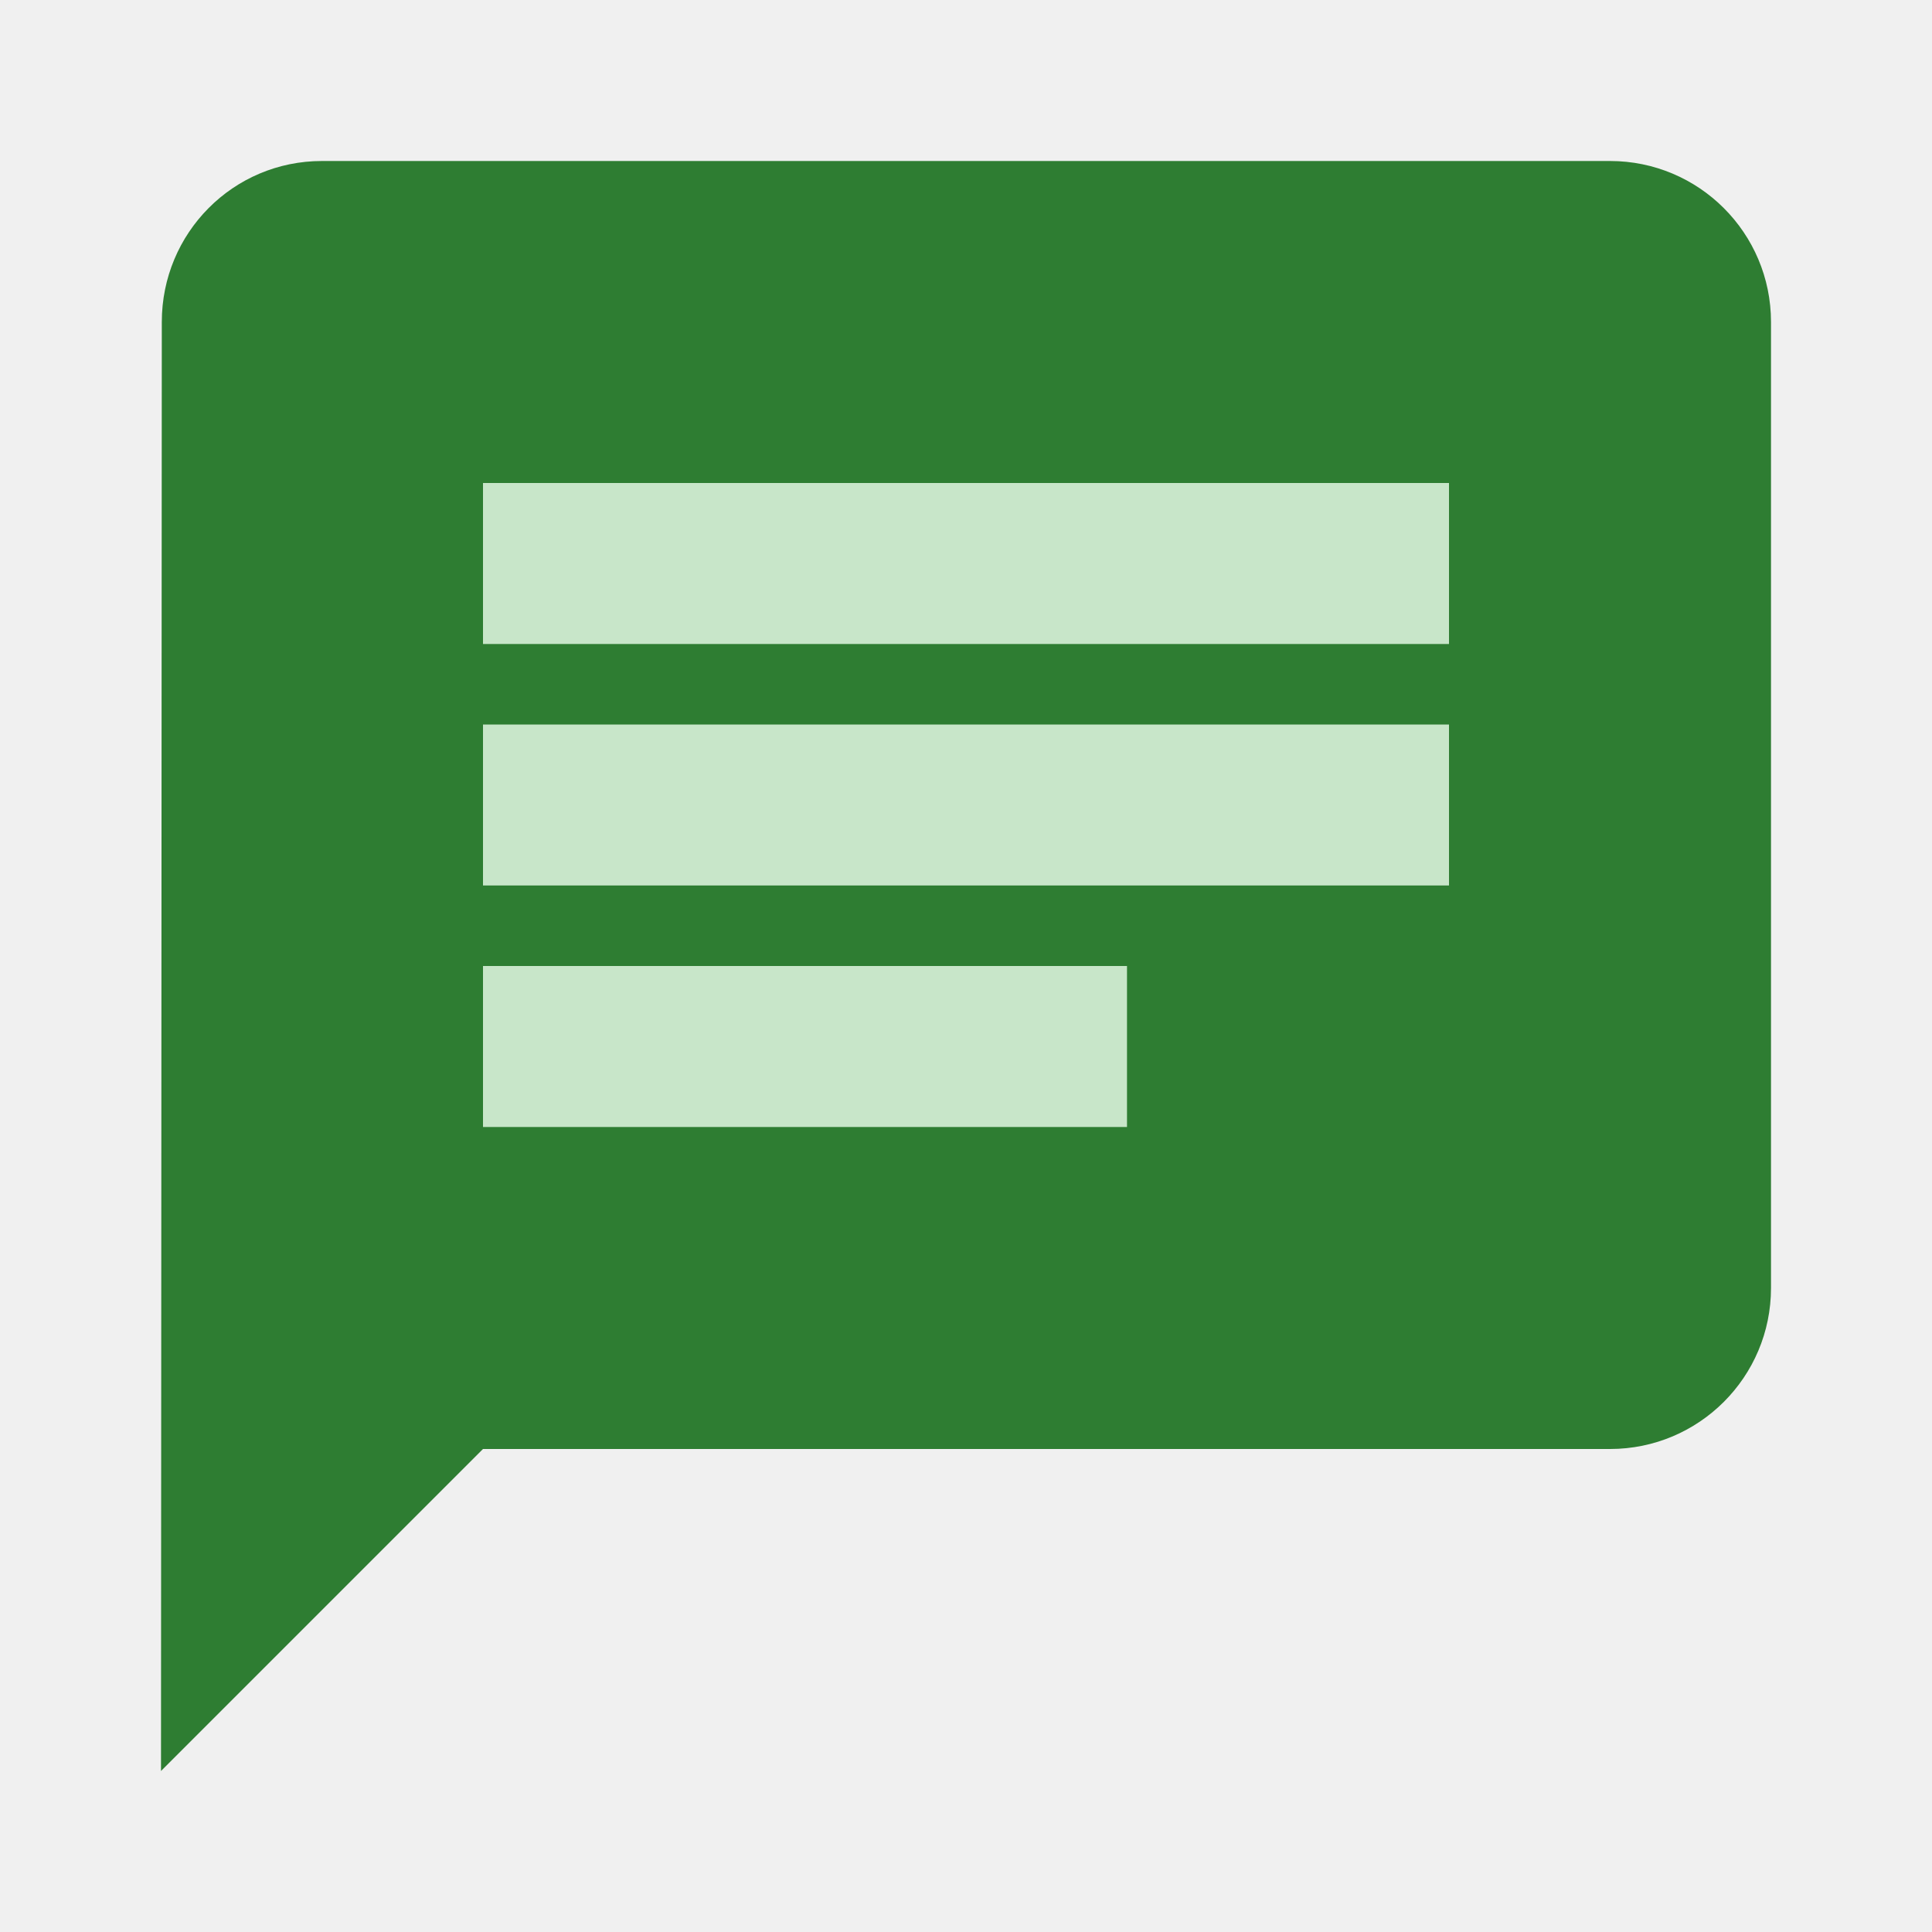
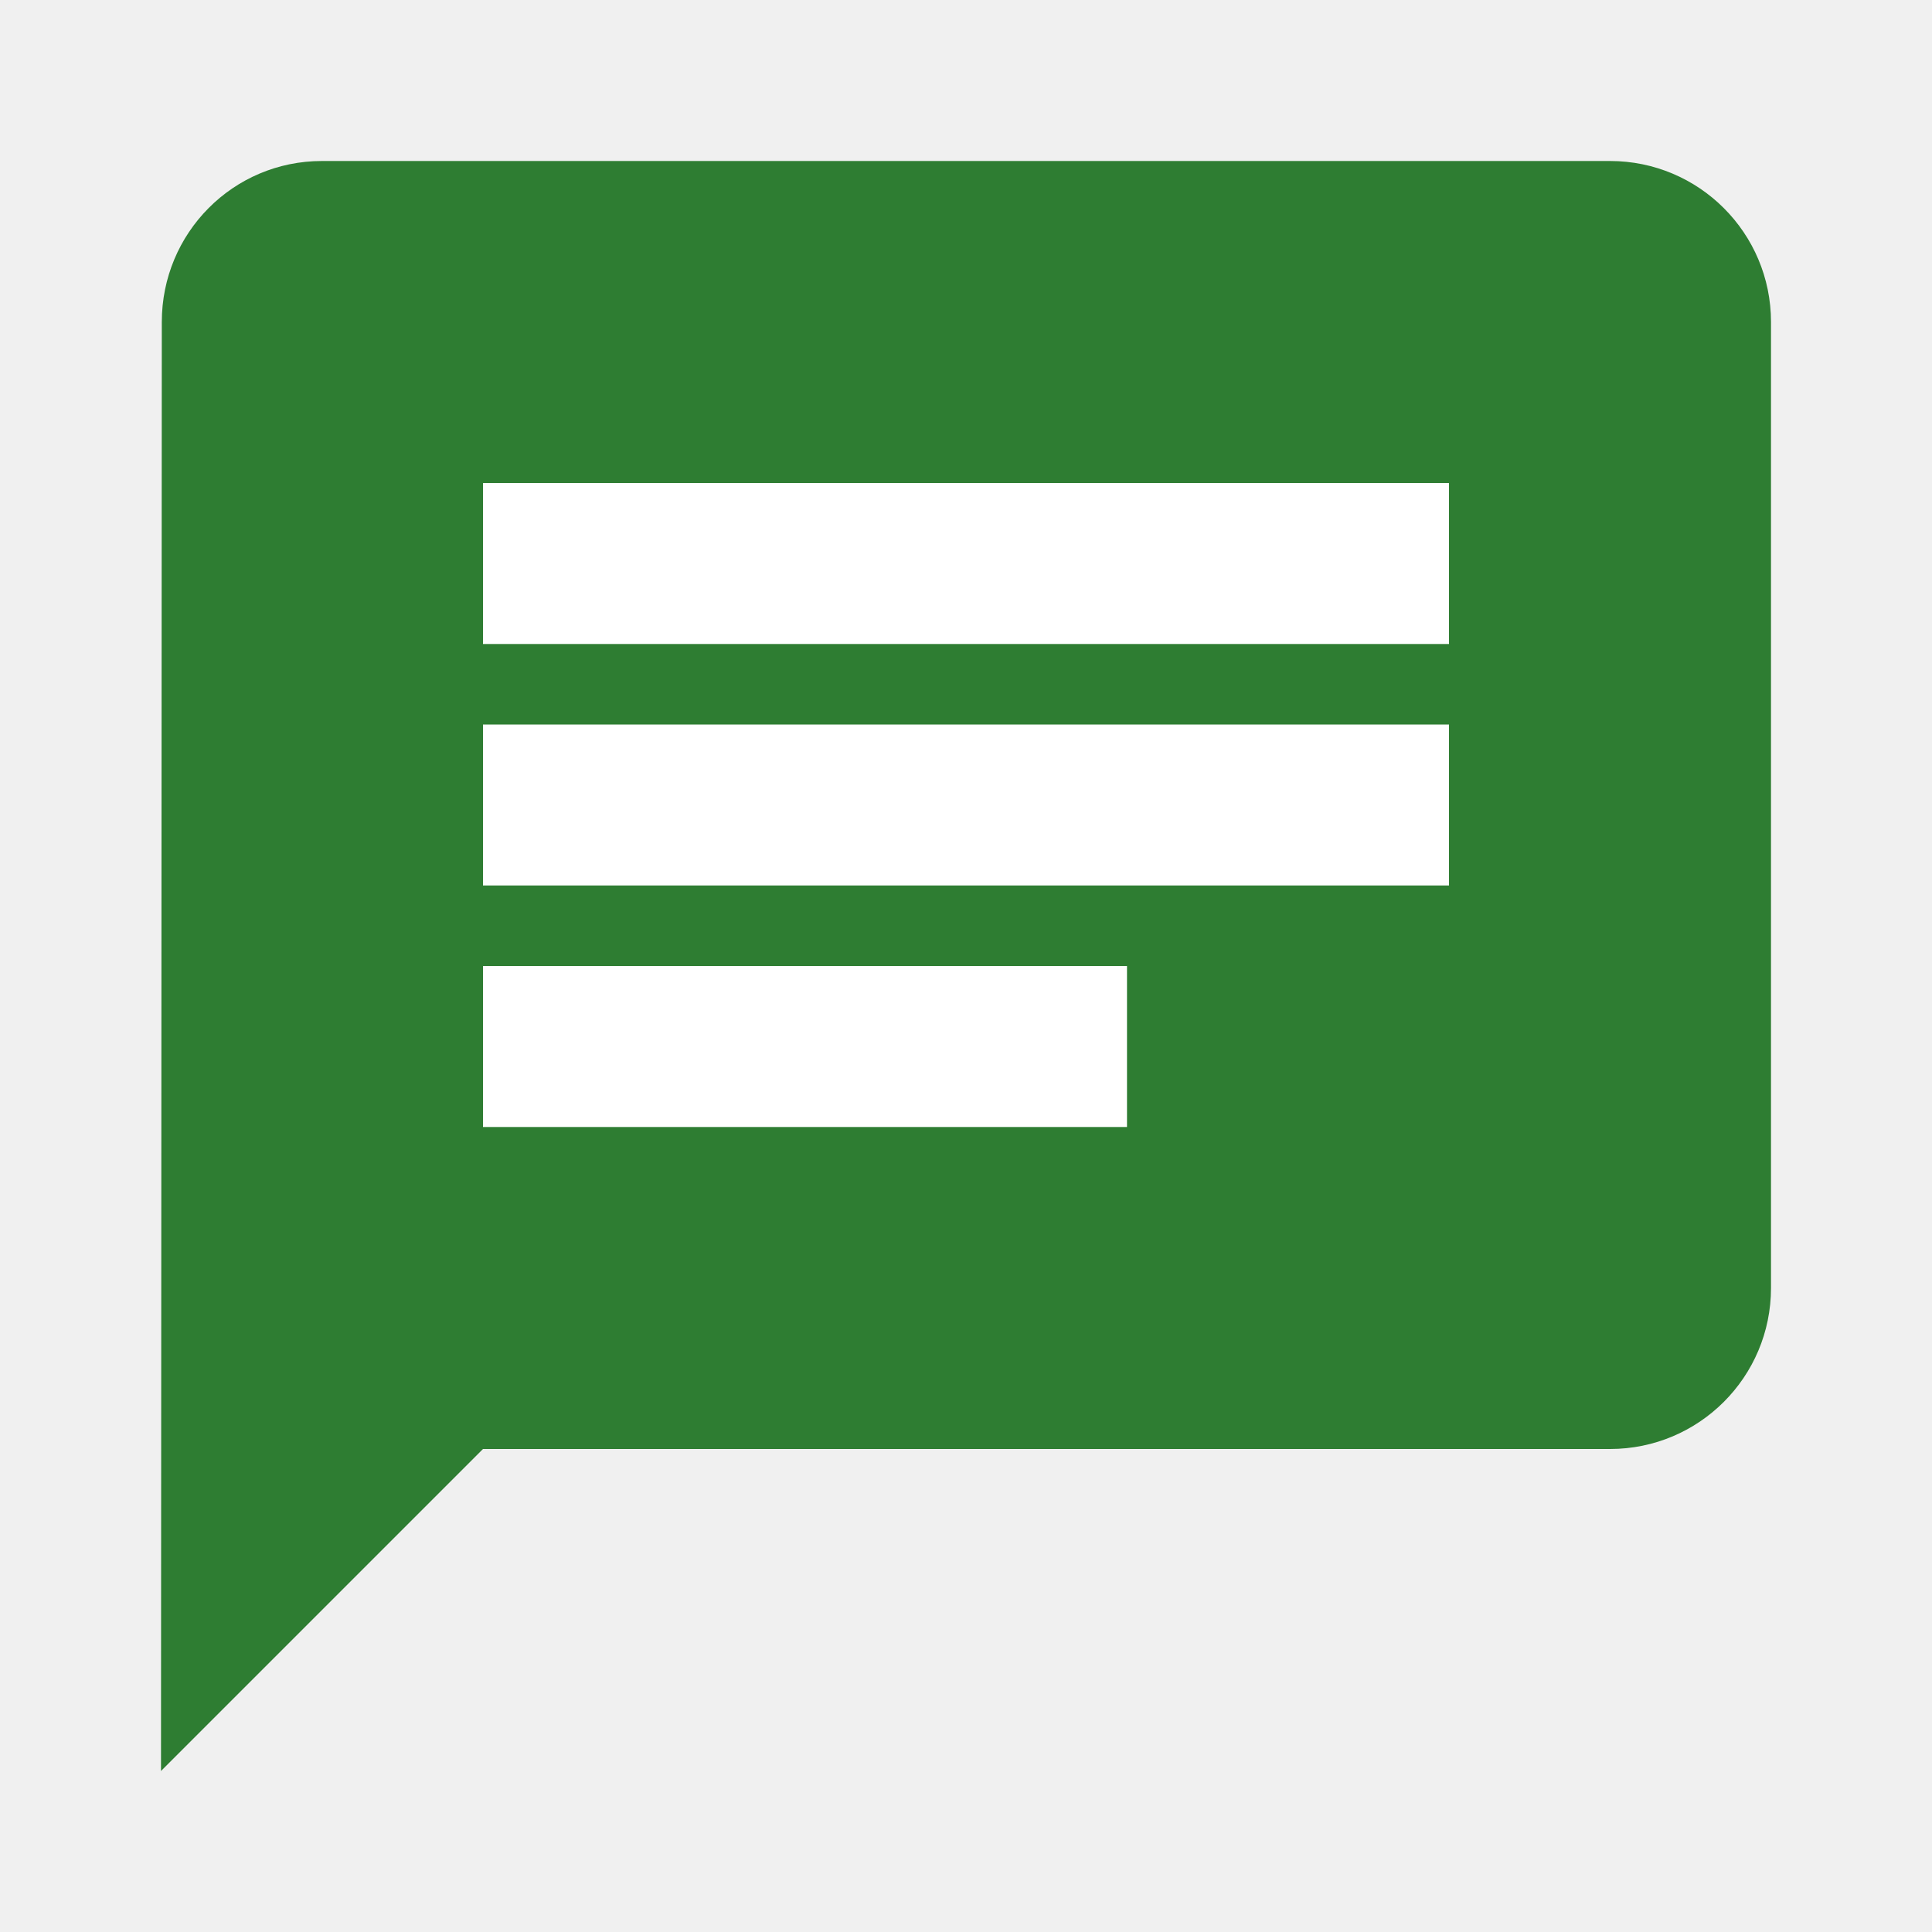
<svg xmlns="http://www.w3.org/2000/svg" width="48" height="48">
  <g>
-     <rect fill="#c8e6c9" stroke-width="null" stroke-dasharray="null" stroke-linejoin="null" stroke-linecap="null" stroke-opacity="0" x="10.985" y="10.566" width="26.23" height="19.021" id="Background color" stroke="#000000" />
+     <rect fill="#ffffff" stroke-width="null" stroke-dasharray="null" stroke-linejoin="null" stroke-linecap="null" stroke-opacity="0" x="10.985" y="10.566" width="26.23" height="19.021" id="Background color" stroke="#000000" />
    <path stroke-opacity="0" stroke="#000000" fill="#2e7d32" id="Chat icon" d="m40,4l-32,0c-2.21,0 -3.98,1.79 -3.98,4l-0.02,36l8,-8l28,0c2.21,0 4,-1.79 4,-4l0,-24c0,-2.21 -1.79,-4 -4,-4zm-28,14l24,0l0,4l-24,0l0,-4zm16,10l-16,0l0,-4l16,0l0,4zm8,-12l-24,0l0,-4l24,0l0,4z" />
  </g>
</svg>
